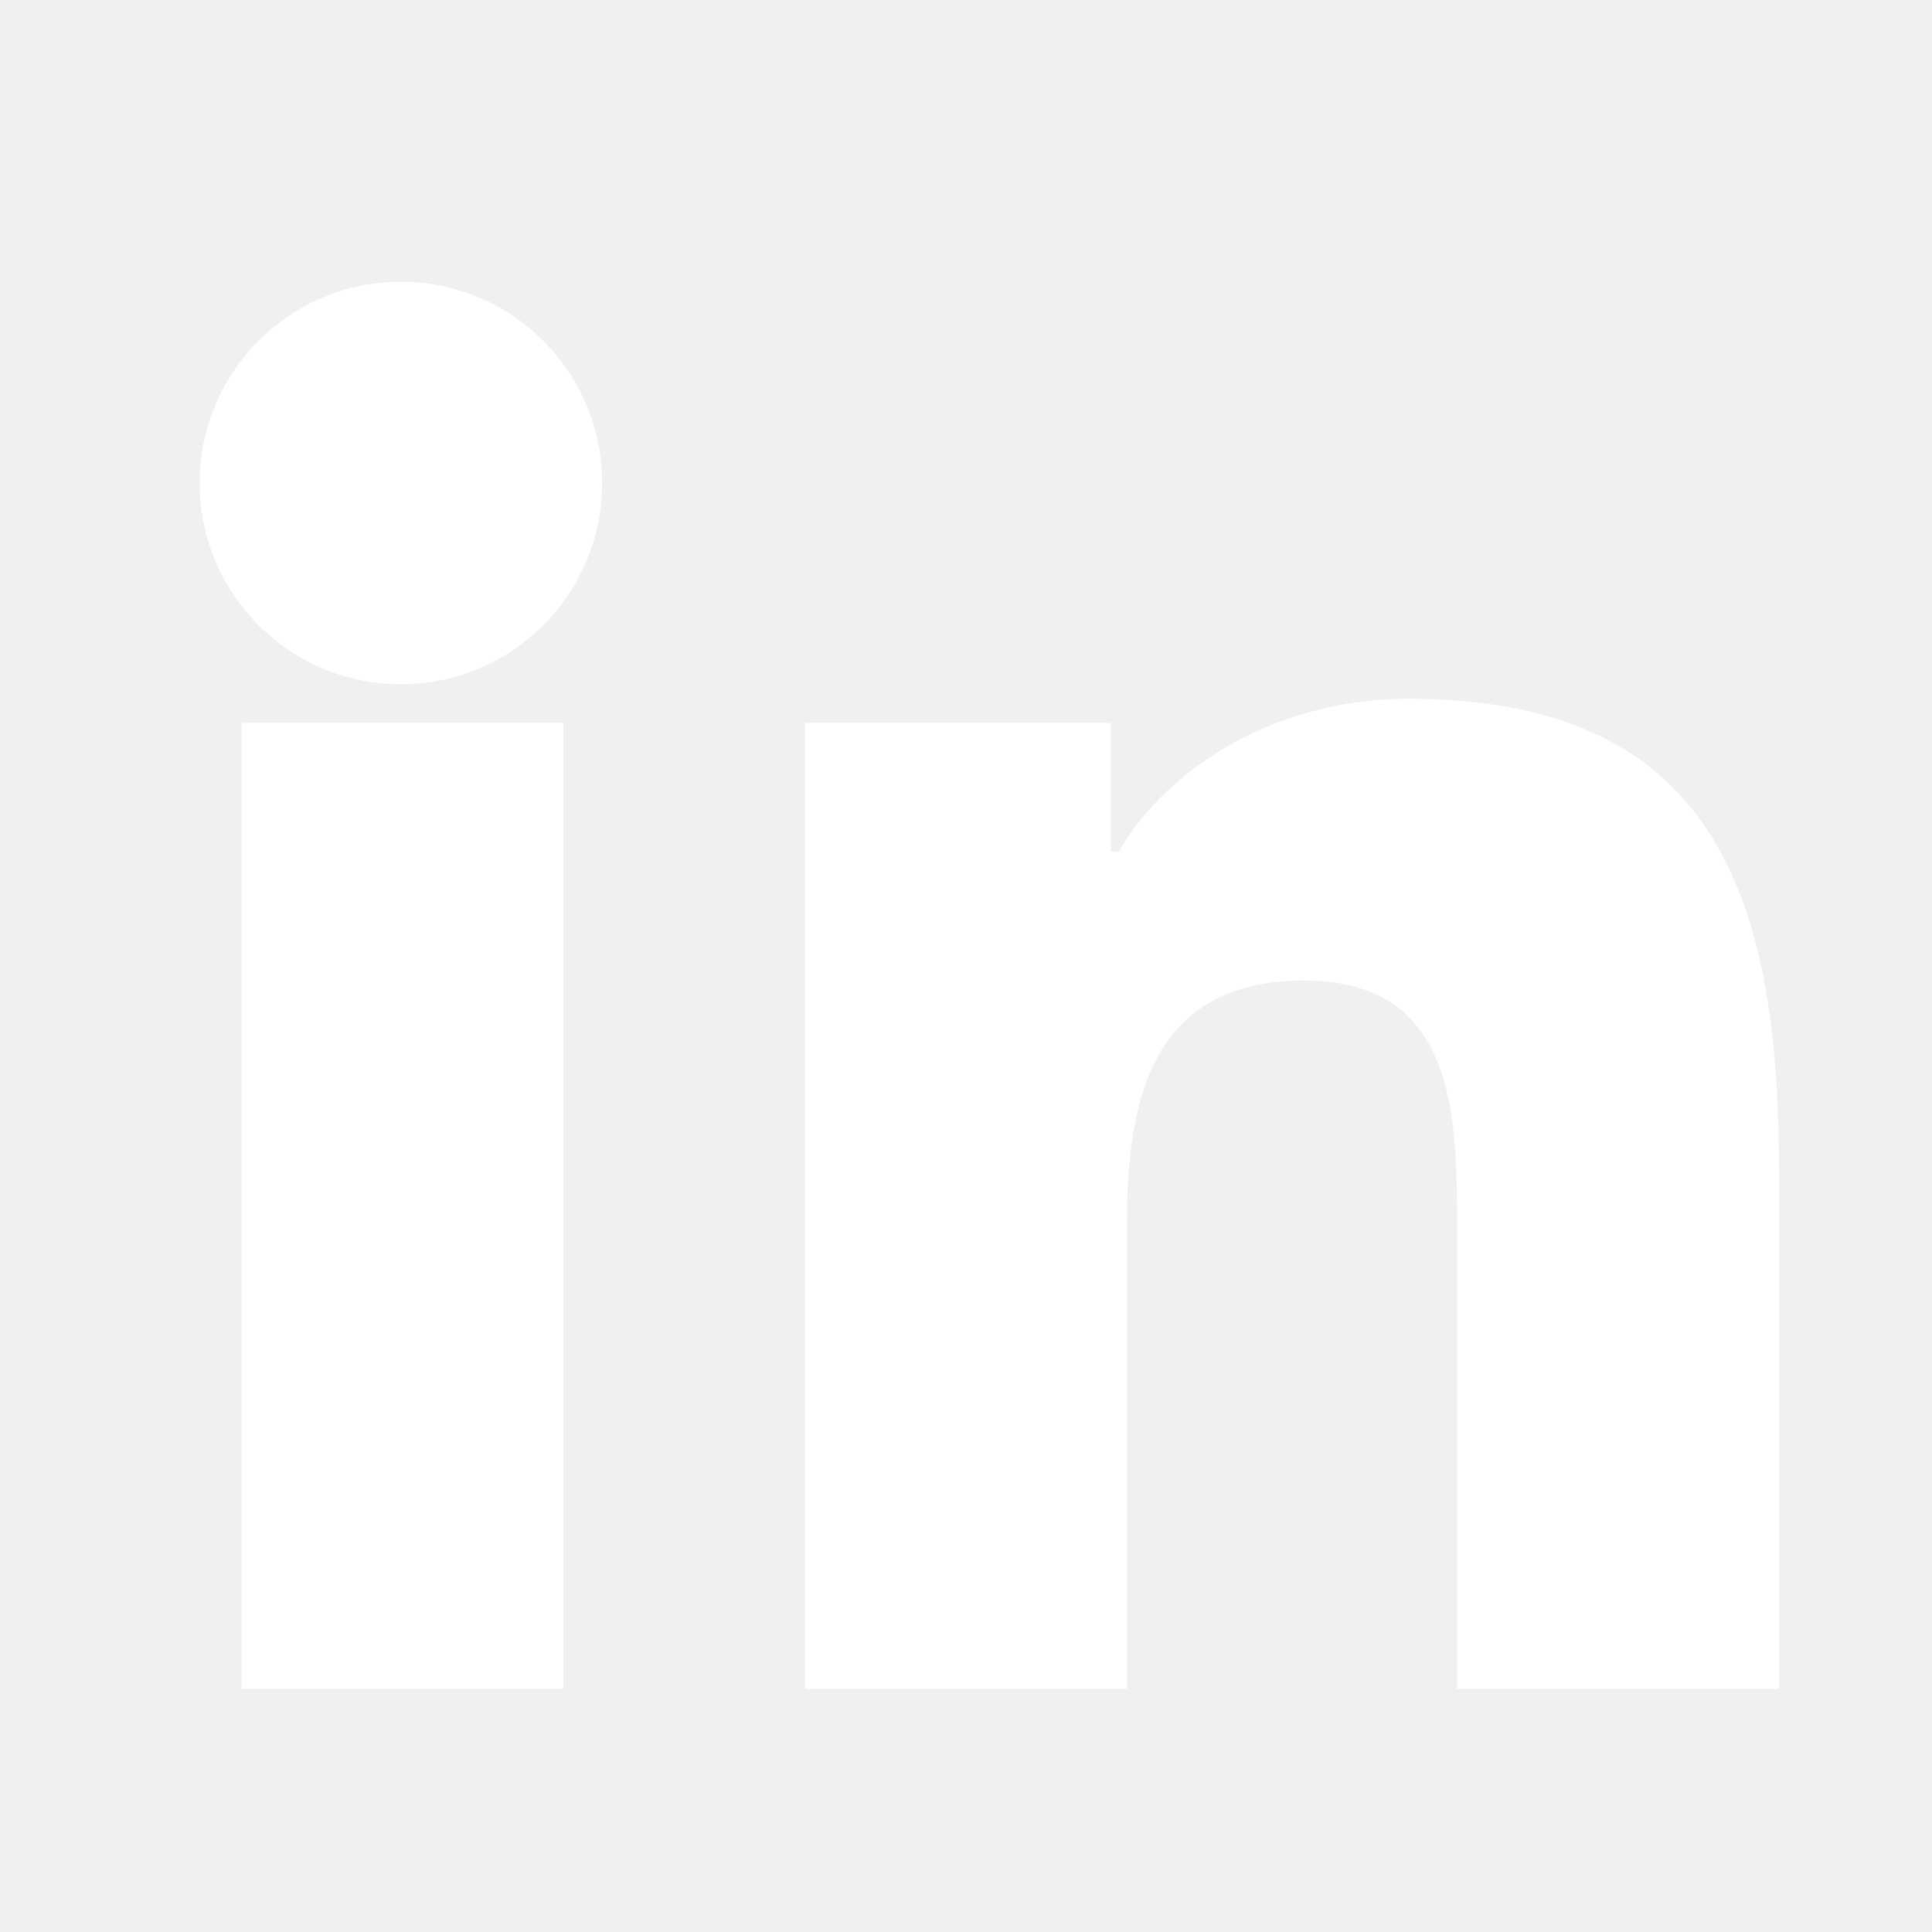
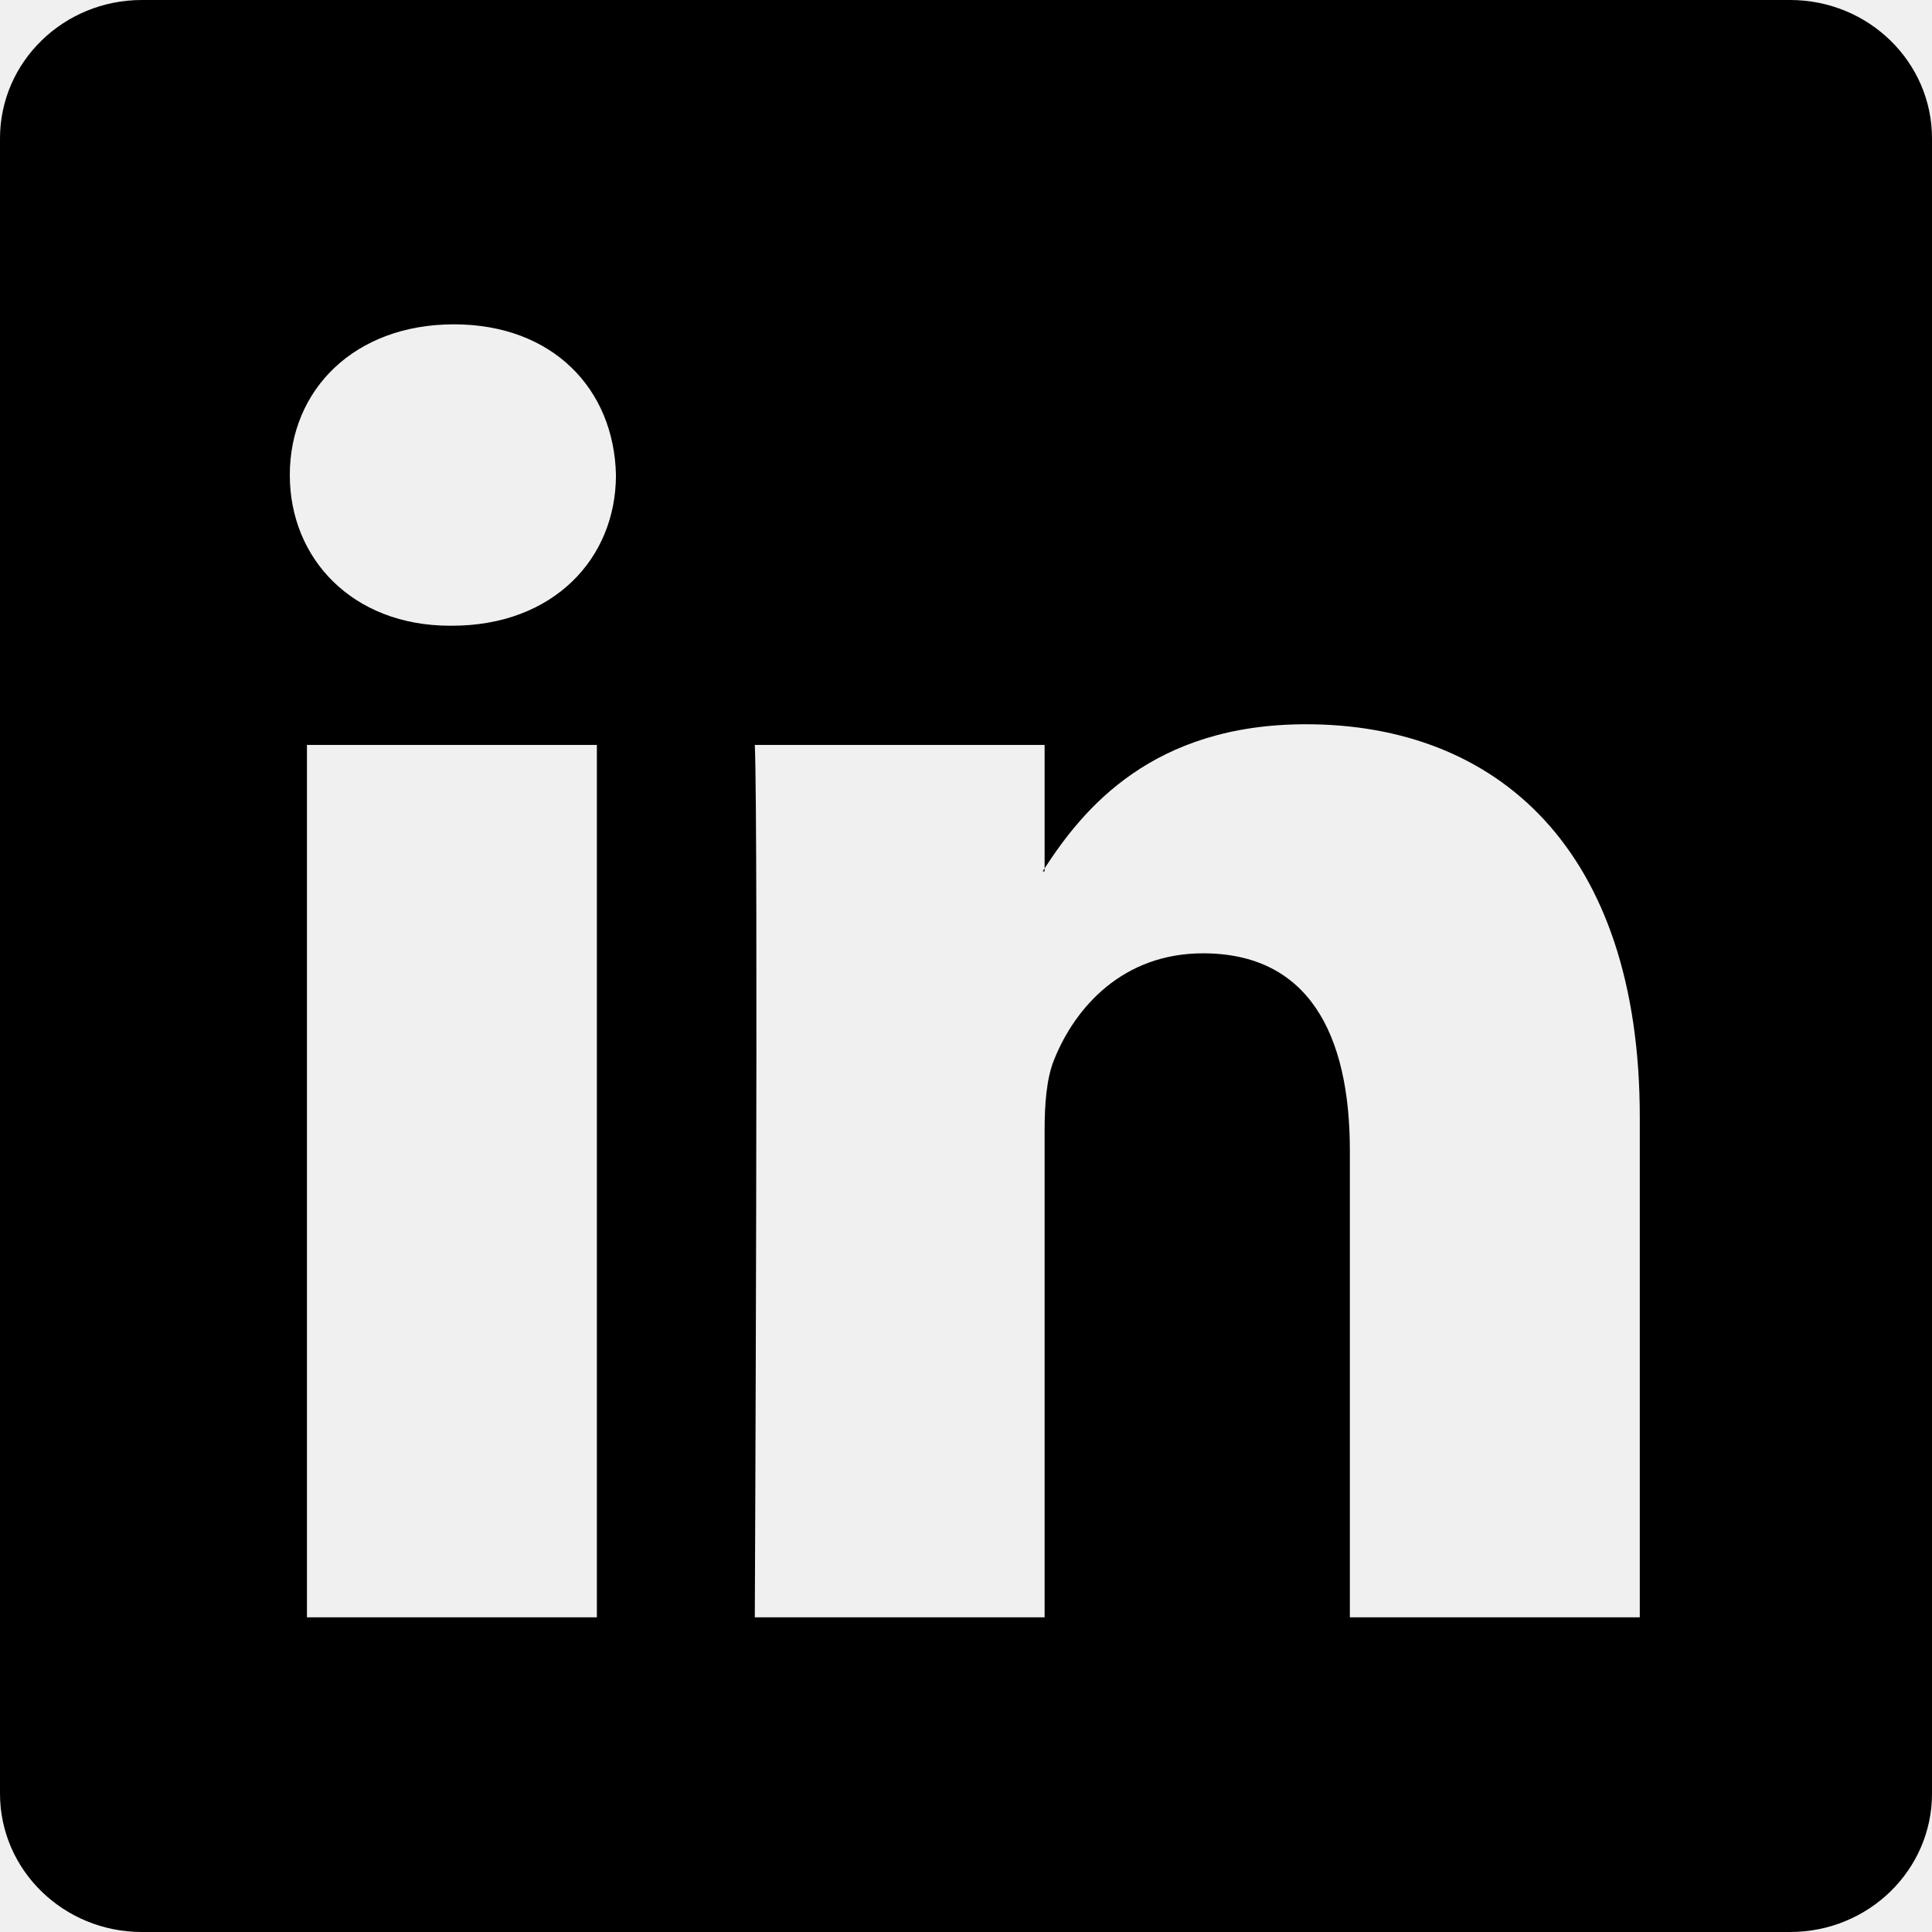
- <svg xmlns="http://www.w3.org/2000/svg" viewBox="0 0 24 24" fill="white">
-   <path d="M4.98 3.5a2.5 2.5 0 110 5 2.5 2.5 0 010-5zM3 8.98h4v12H3v-12zm7 0h3.8v1.6h.1c.5-.9 1.8-1.9 3.6-1.9 3.9 0 4.6 2.6 4.6 5.9v6.4h-4v-5.7c0-1.4 0-3.1-1.9-3.1s-2.2 1.5-2.2 3v5.8h-4v-12z" />
+ <svg xmlns="http://www.w3.org/2000/svg" width="16" height="16" fill="currentColor" class="bi bi-linkedin" viewBox="0 0 16 16">
+   <path d="M0 1.146C0 .513.526 0 1.175 0h13.65C15.474 0 16 .513 16 1.146v13.708c0 .633-.526 1.146-1.175 1.146H1.175C.526 16 0 15.487 0 14.854zm4.943 12.248V6.169H2.542v7.225zm-1.2-8.212c.837 0 1.358-.554 1.358-1.248-.015-.709-.52-1.248-1.342-1.248S2.4 3.226 2.4 3.934c0 .694.521 1.248 1.327 1.248zm4.908 8.212V9.359c0-.216.016-.432.08-.586.173-.431.568-.878 1.232-.878.869 0 1.216.662 1.216 1.634v3.865h2.401V9.25c0-2.22-1.184-3.252-2.764-3.252-1.274 0-1.845.7-2.165 1.193v.025h-.016l.016-.025V6.169h-2.4c.03.678 0 7.225 0 7.225z" />
</svg>
